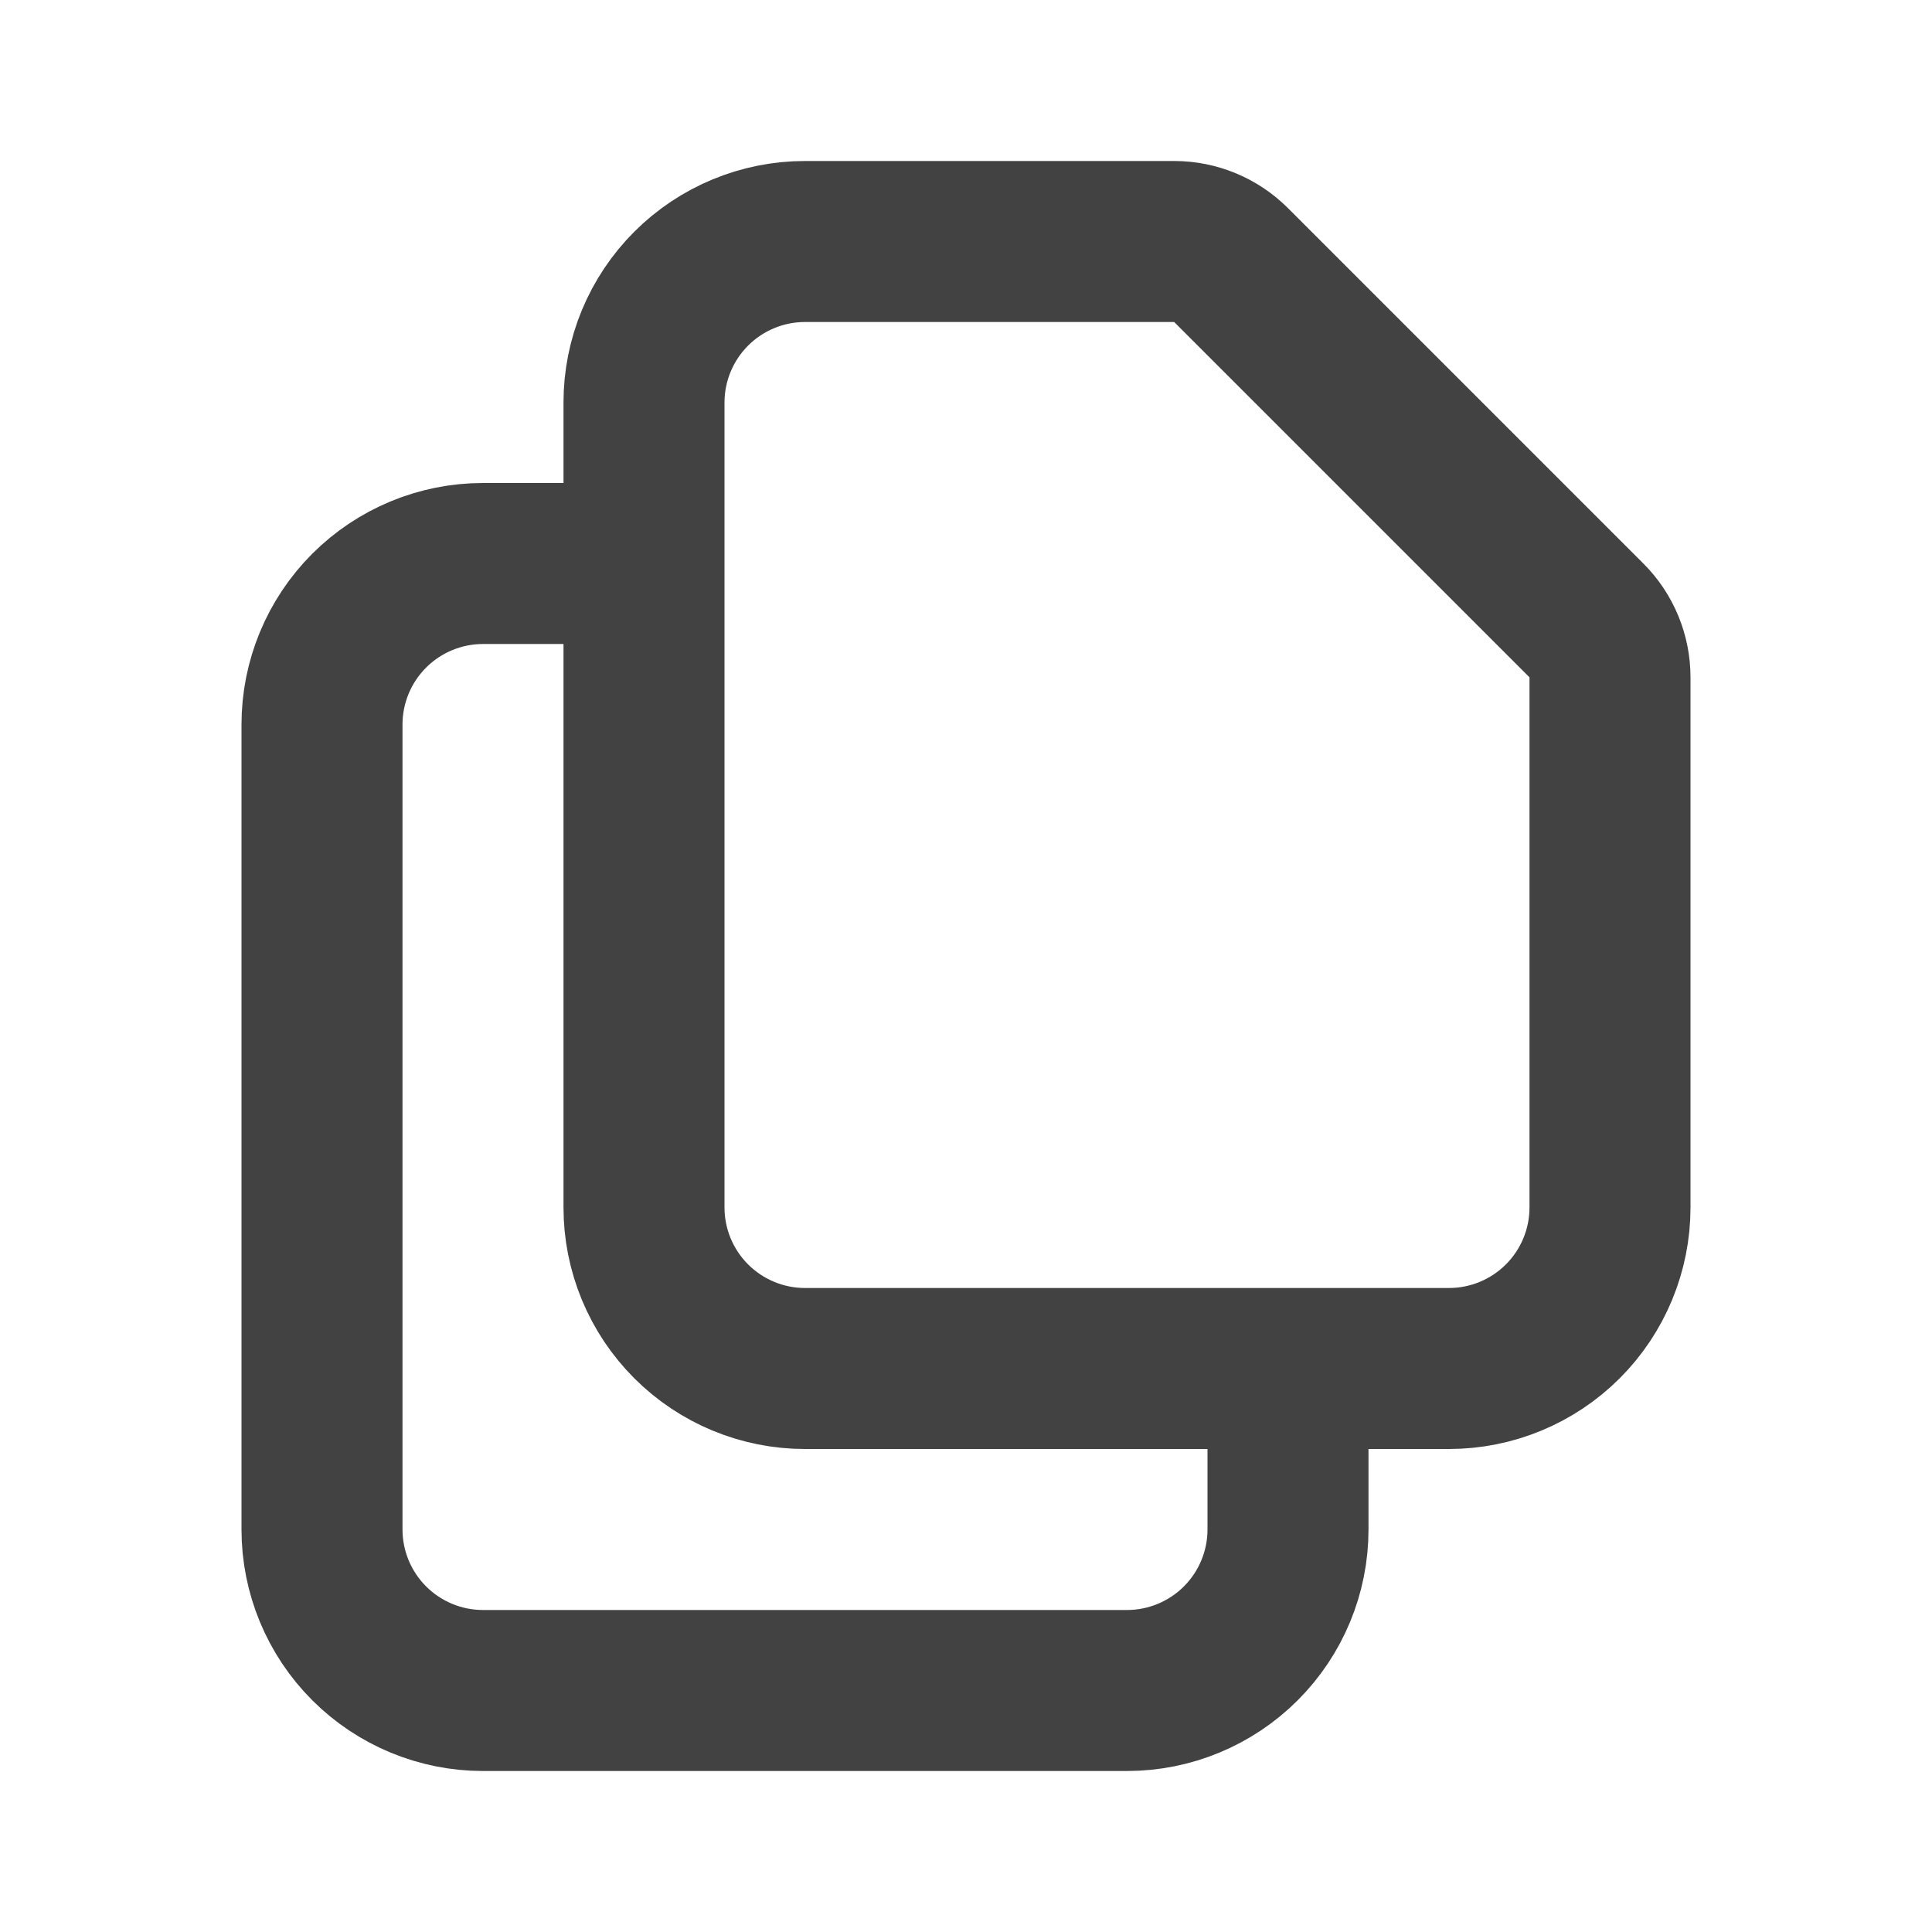
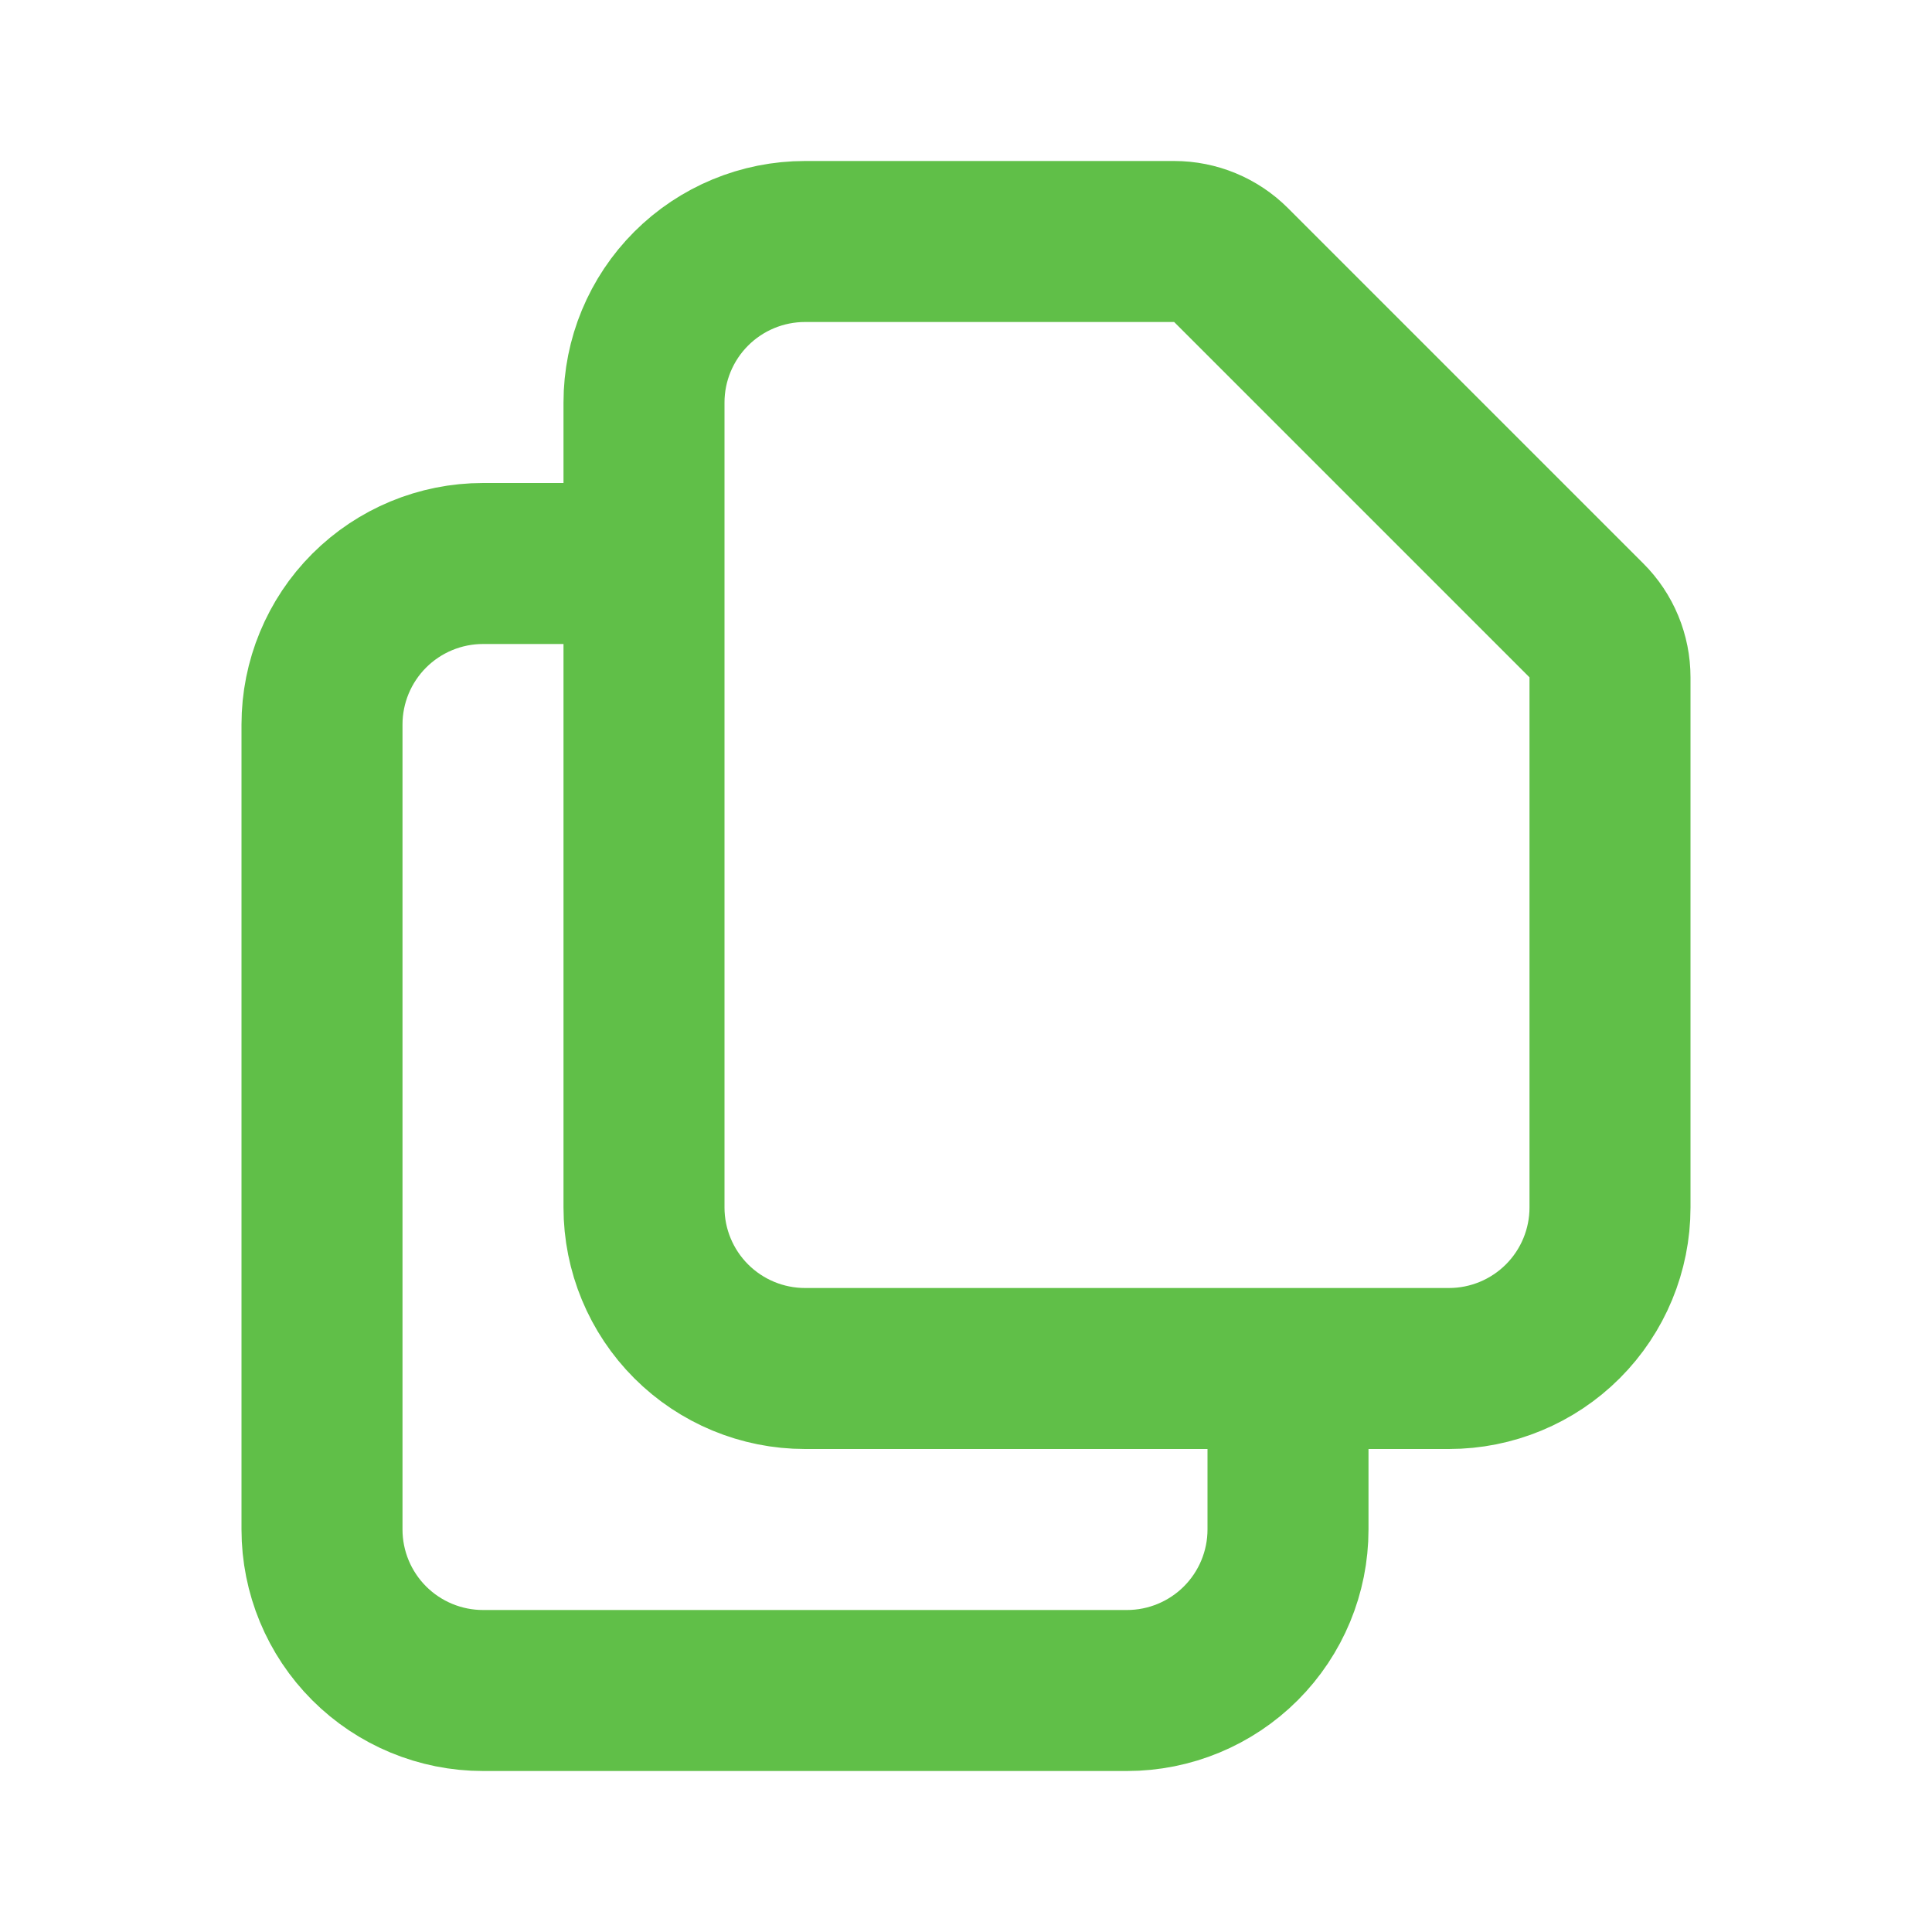
<svg xmlns="http://www.w3.org/2000/svg" viewBox="0 0 24 24" fill="none">
-   <path d="M8 7V15C8 15.53 8.211 16.039 8.586 16.414C8.961 16.789 9.47 17 10 17H16M8 7V5C8 4.47 8.211 3.961 8.586 3.586C8.961 3.211 9.47 3 10 3H14.586C14.851 3 15.105 3.105 15.293 3.293L19.707 7.707C19.895 7.894 20 8.149 20 8.414V15C20 15.53 19.789 16.039 19.414 16.414C19.039 16.789 18.53 17 18 17H16M8 7H6C5.47 7 4.961 7.211 4.586 7.586C4.211 7.961 4 8.47 4 9V19C4 19.53 4.211 20.039 4.586 20.414C4.961 20.789 5.47 21 6 21H14C14.53 21 15.039 20.789 15.414 20.414C15.789 20.039 16 19.53 16 19V17" stroke="#424242" stroke-width="2" stroke-linecap="round" stroke-linejoin="round" />
+   <path d="M8 7V15C8 15.53 8.211 16.039 8.586 16.414C8.961 16.789 9.47 17 10 17H16M8 7V5C8 4.47 8.211 3.961 8.586 3.586C8.961 3.211 9.47 3 10 3H14.586C14.851 3 15.105 3.105 15.293 3.293L19.707 7.707C19.895 7.894 20 8.149 20 8.414V15C20 15.53 19.789 16.039 19.414 16.414C19.039 16.789 18.53 17 18 17H16M8 7H6C5.47 7 4.961 7.211 4.586 7.586C4.211 7.961 4 8.47 4 9V19C4 19.53 4.211 20.039 4.586 20.414C4.961 20.789 5.47 21 6 21H14C14.53 21 15.039 20.789 15.414 20.414C15.789 20.039 16 19.53 16 19V17" stroke="#60BF48" stroke-width="2" stroke-linecap="round" stroke-linejoin="round" />
</svg>
